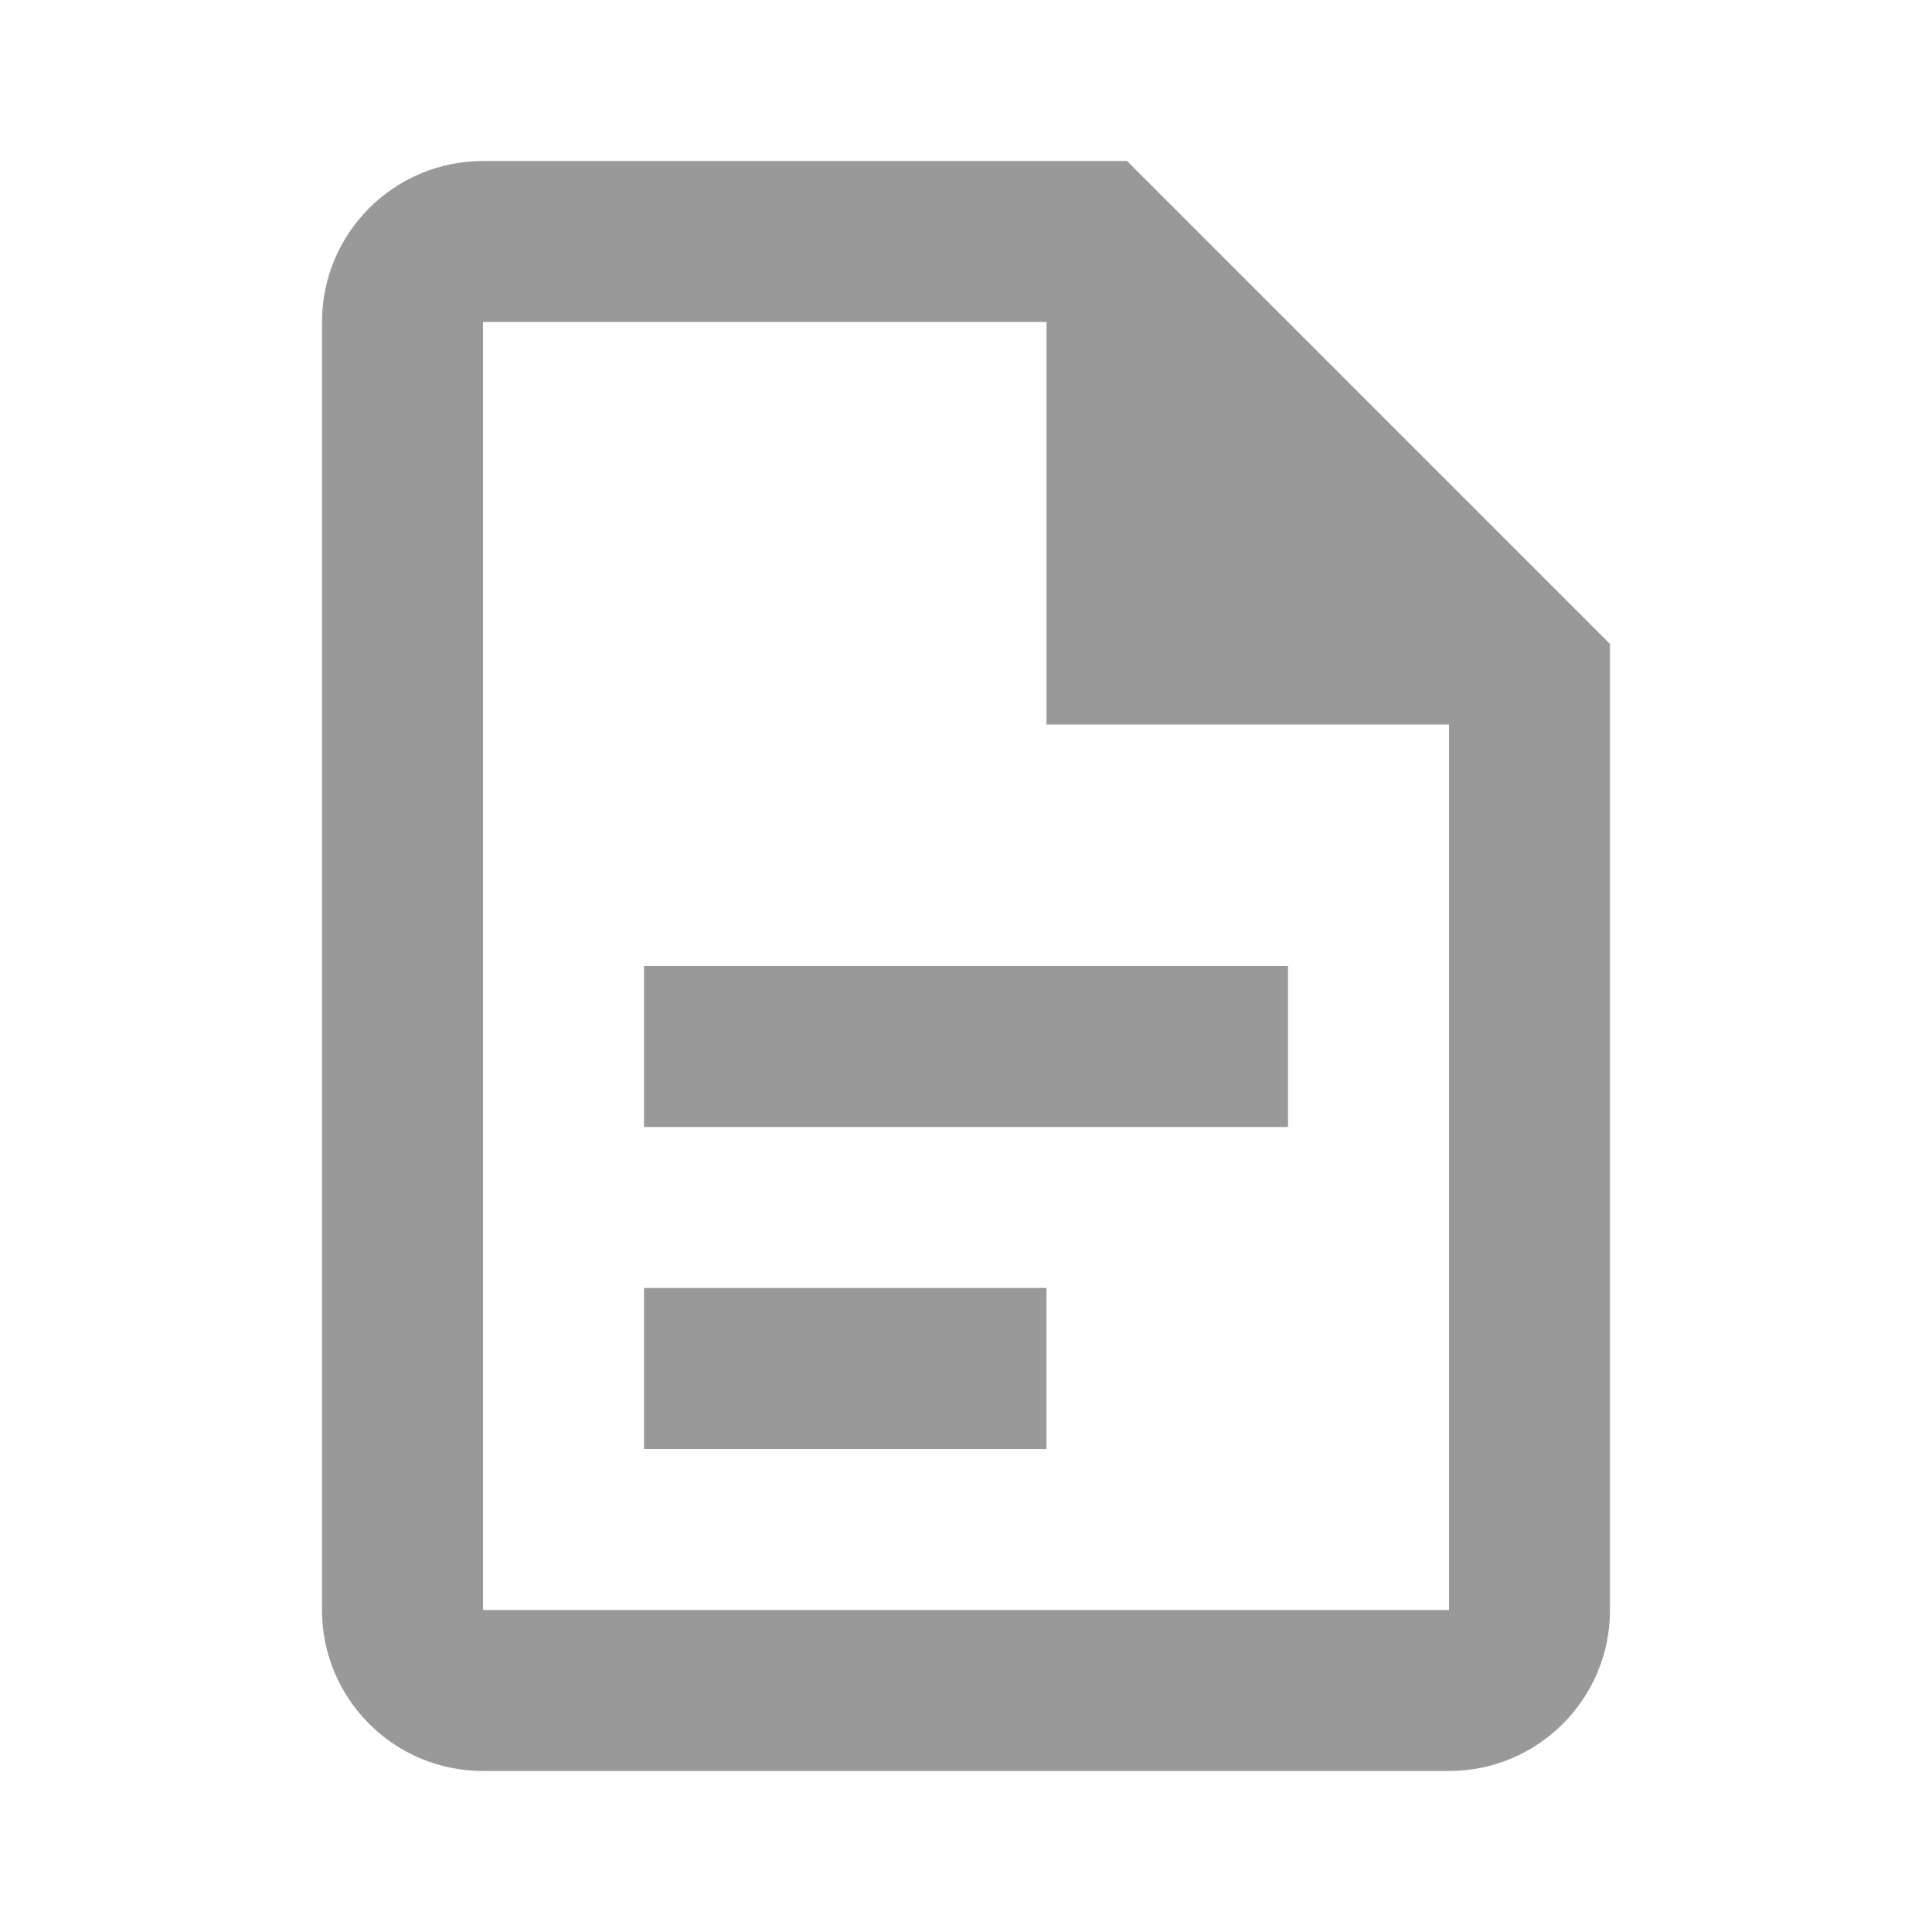
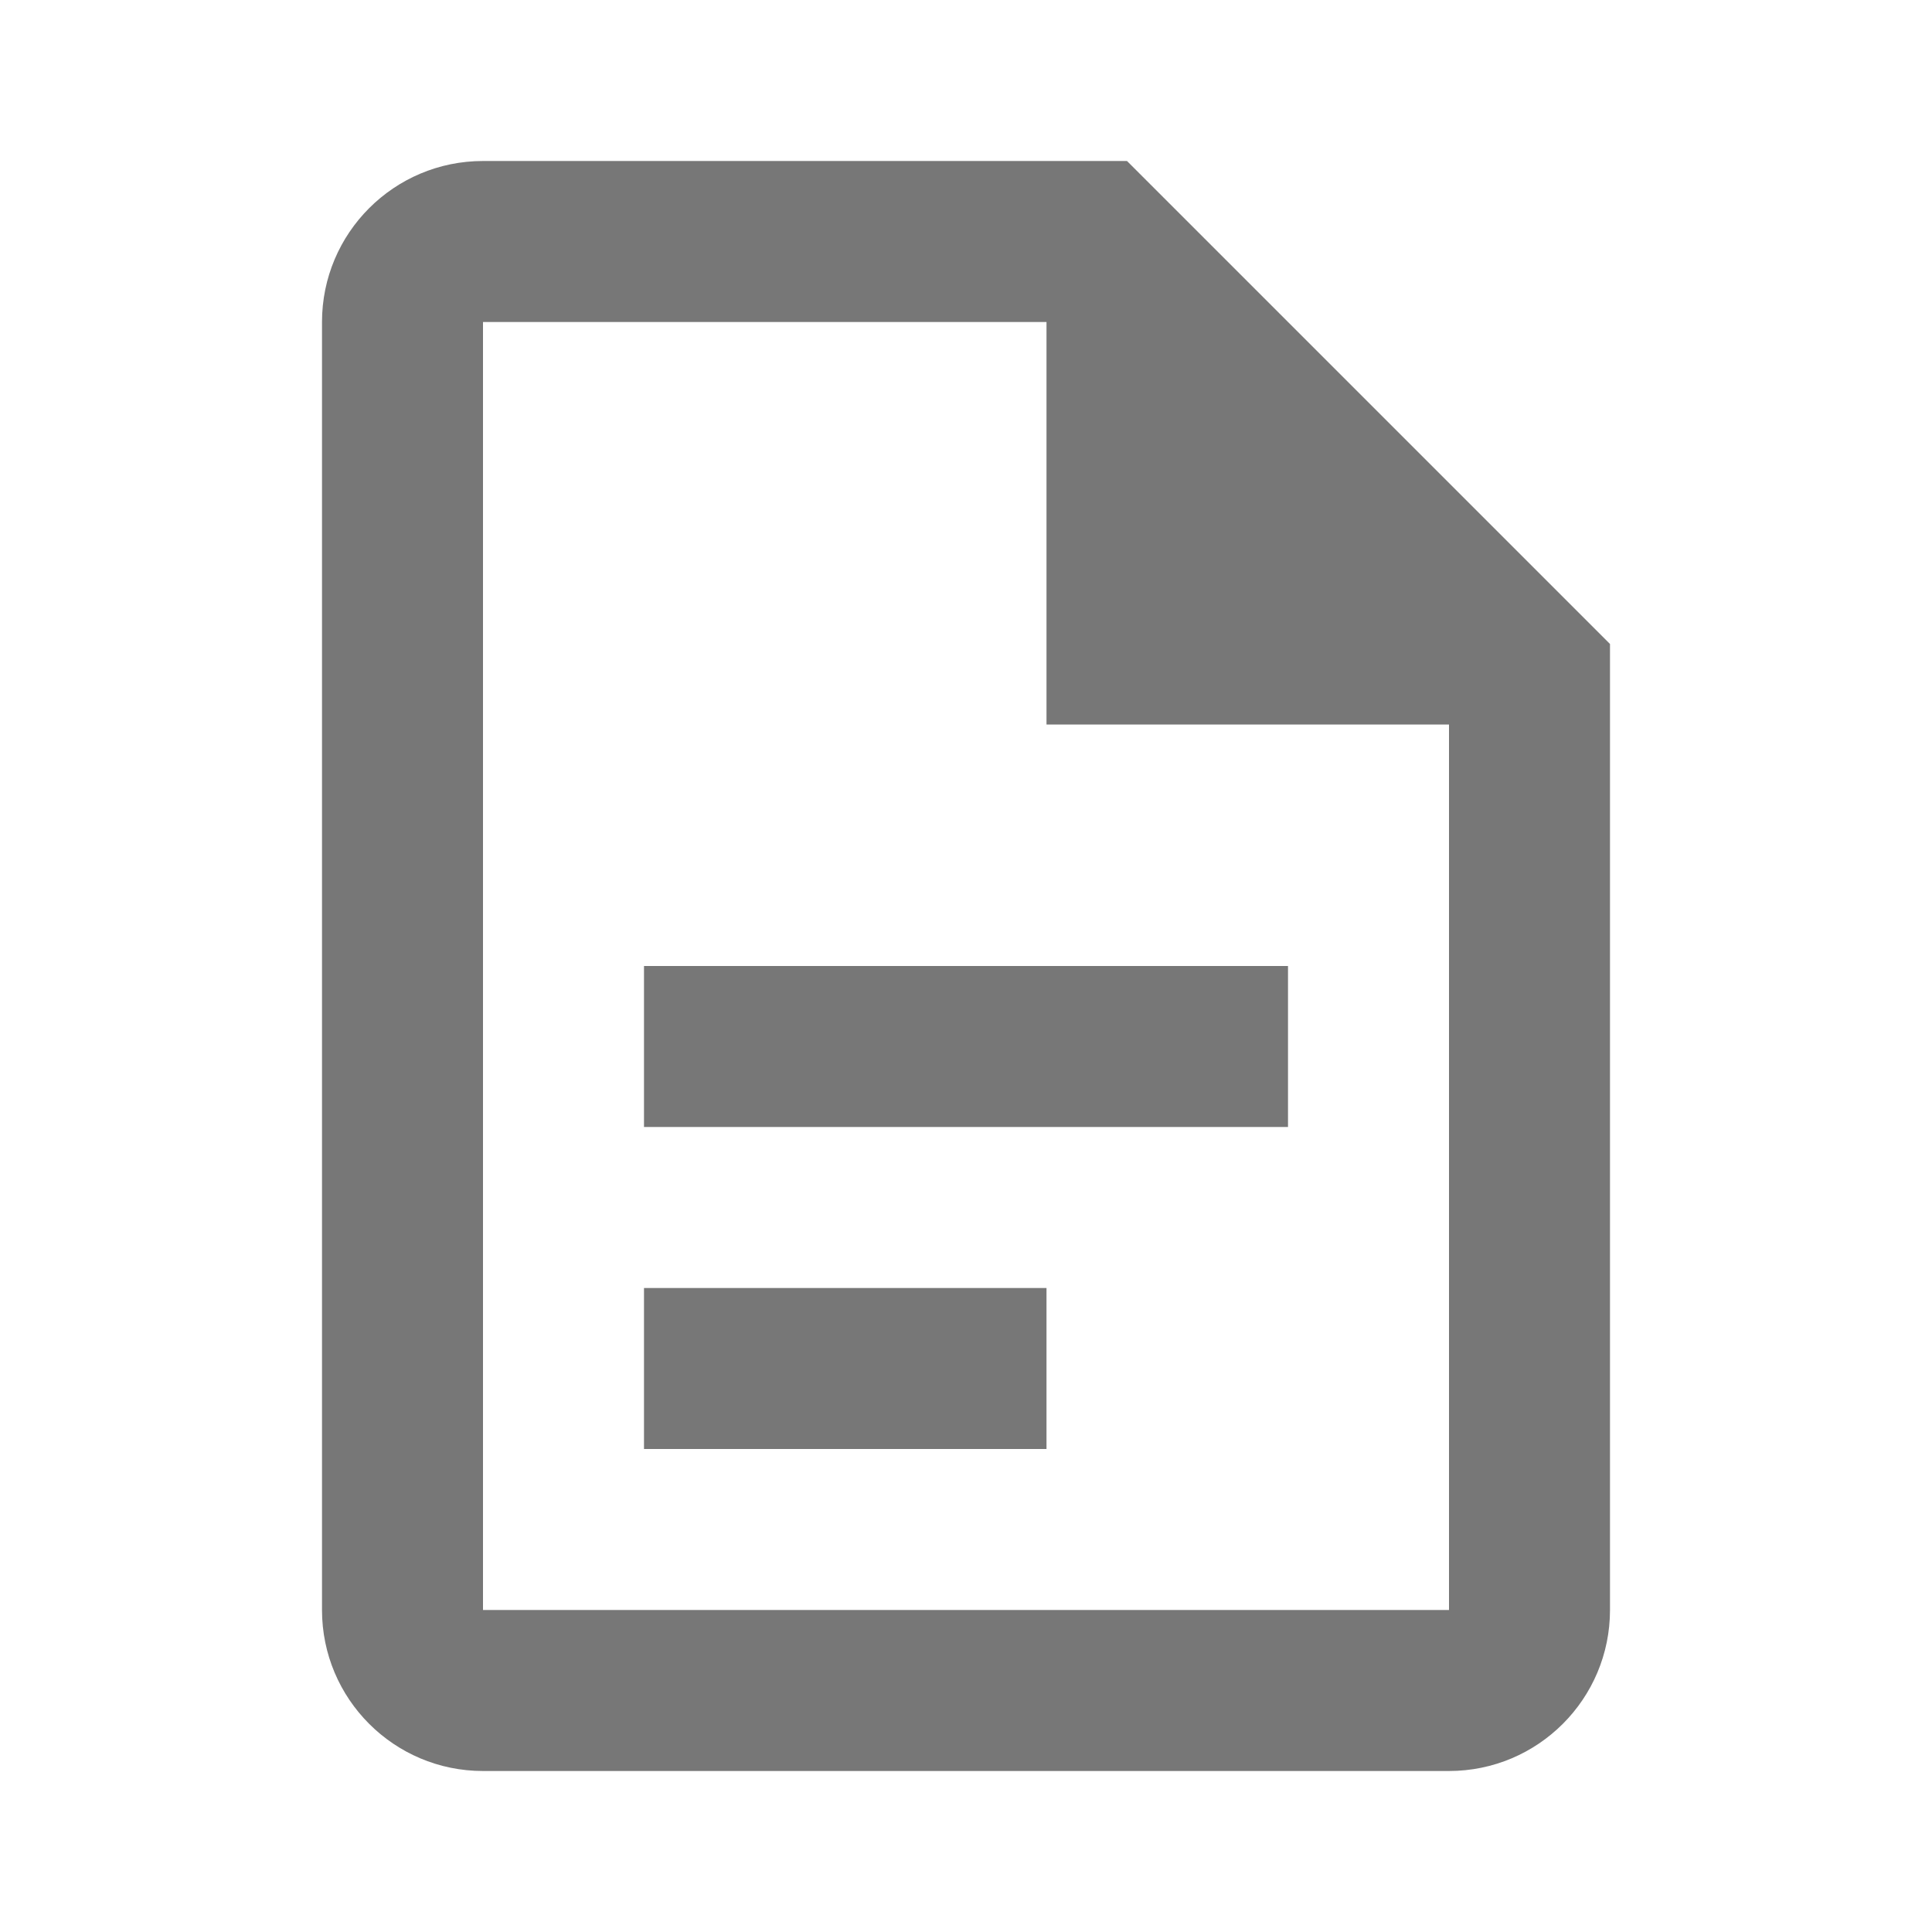
<svg xmlns="http://www.w3.org/2000/svg" viewBox="0 0 24 24">
-   <path d="M6,2A2,2 0 0,0 4,4V20A2,2 0 0,0 6,22H18A2,2 0 0,0 20,20V8L14,2H6M6,4H13V9H18V20H6V4M8,12V14H16V12H8M8,16V18H13V16H8Z" style="fill:#999" />
+   <path d="M6,2A2,2 0 0,0 4,4V20A2,2 0 0,0 6,22H18A2,2 0 0,0 20,20V8L14,2H6M6,4H13V9H18V20H6V4M8,12V14H16V12H8M8,16V18H13V16H8Z" style="fill:#777" />
</svg>
